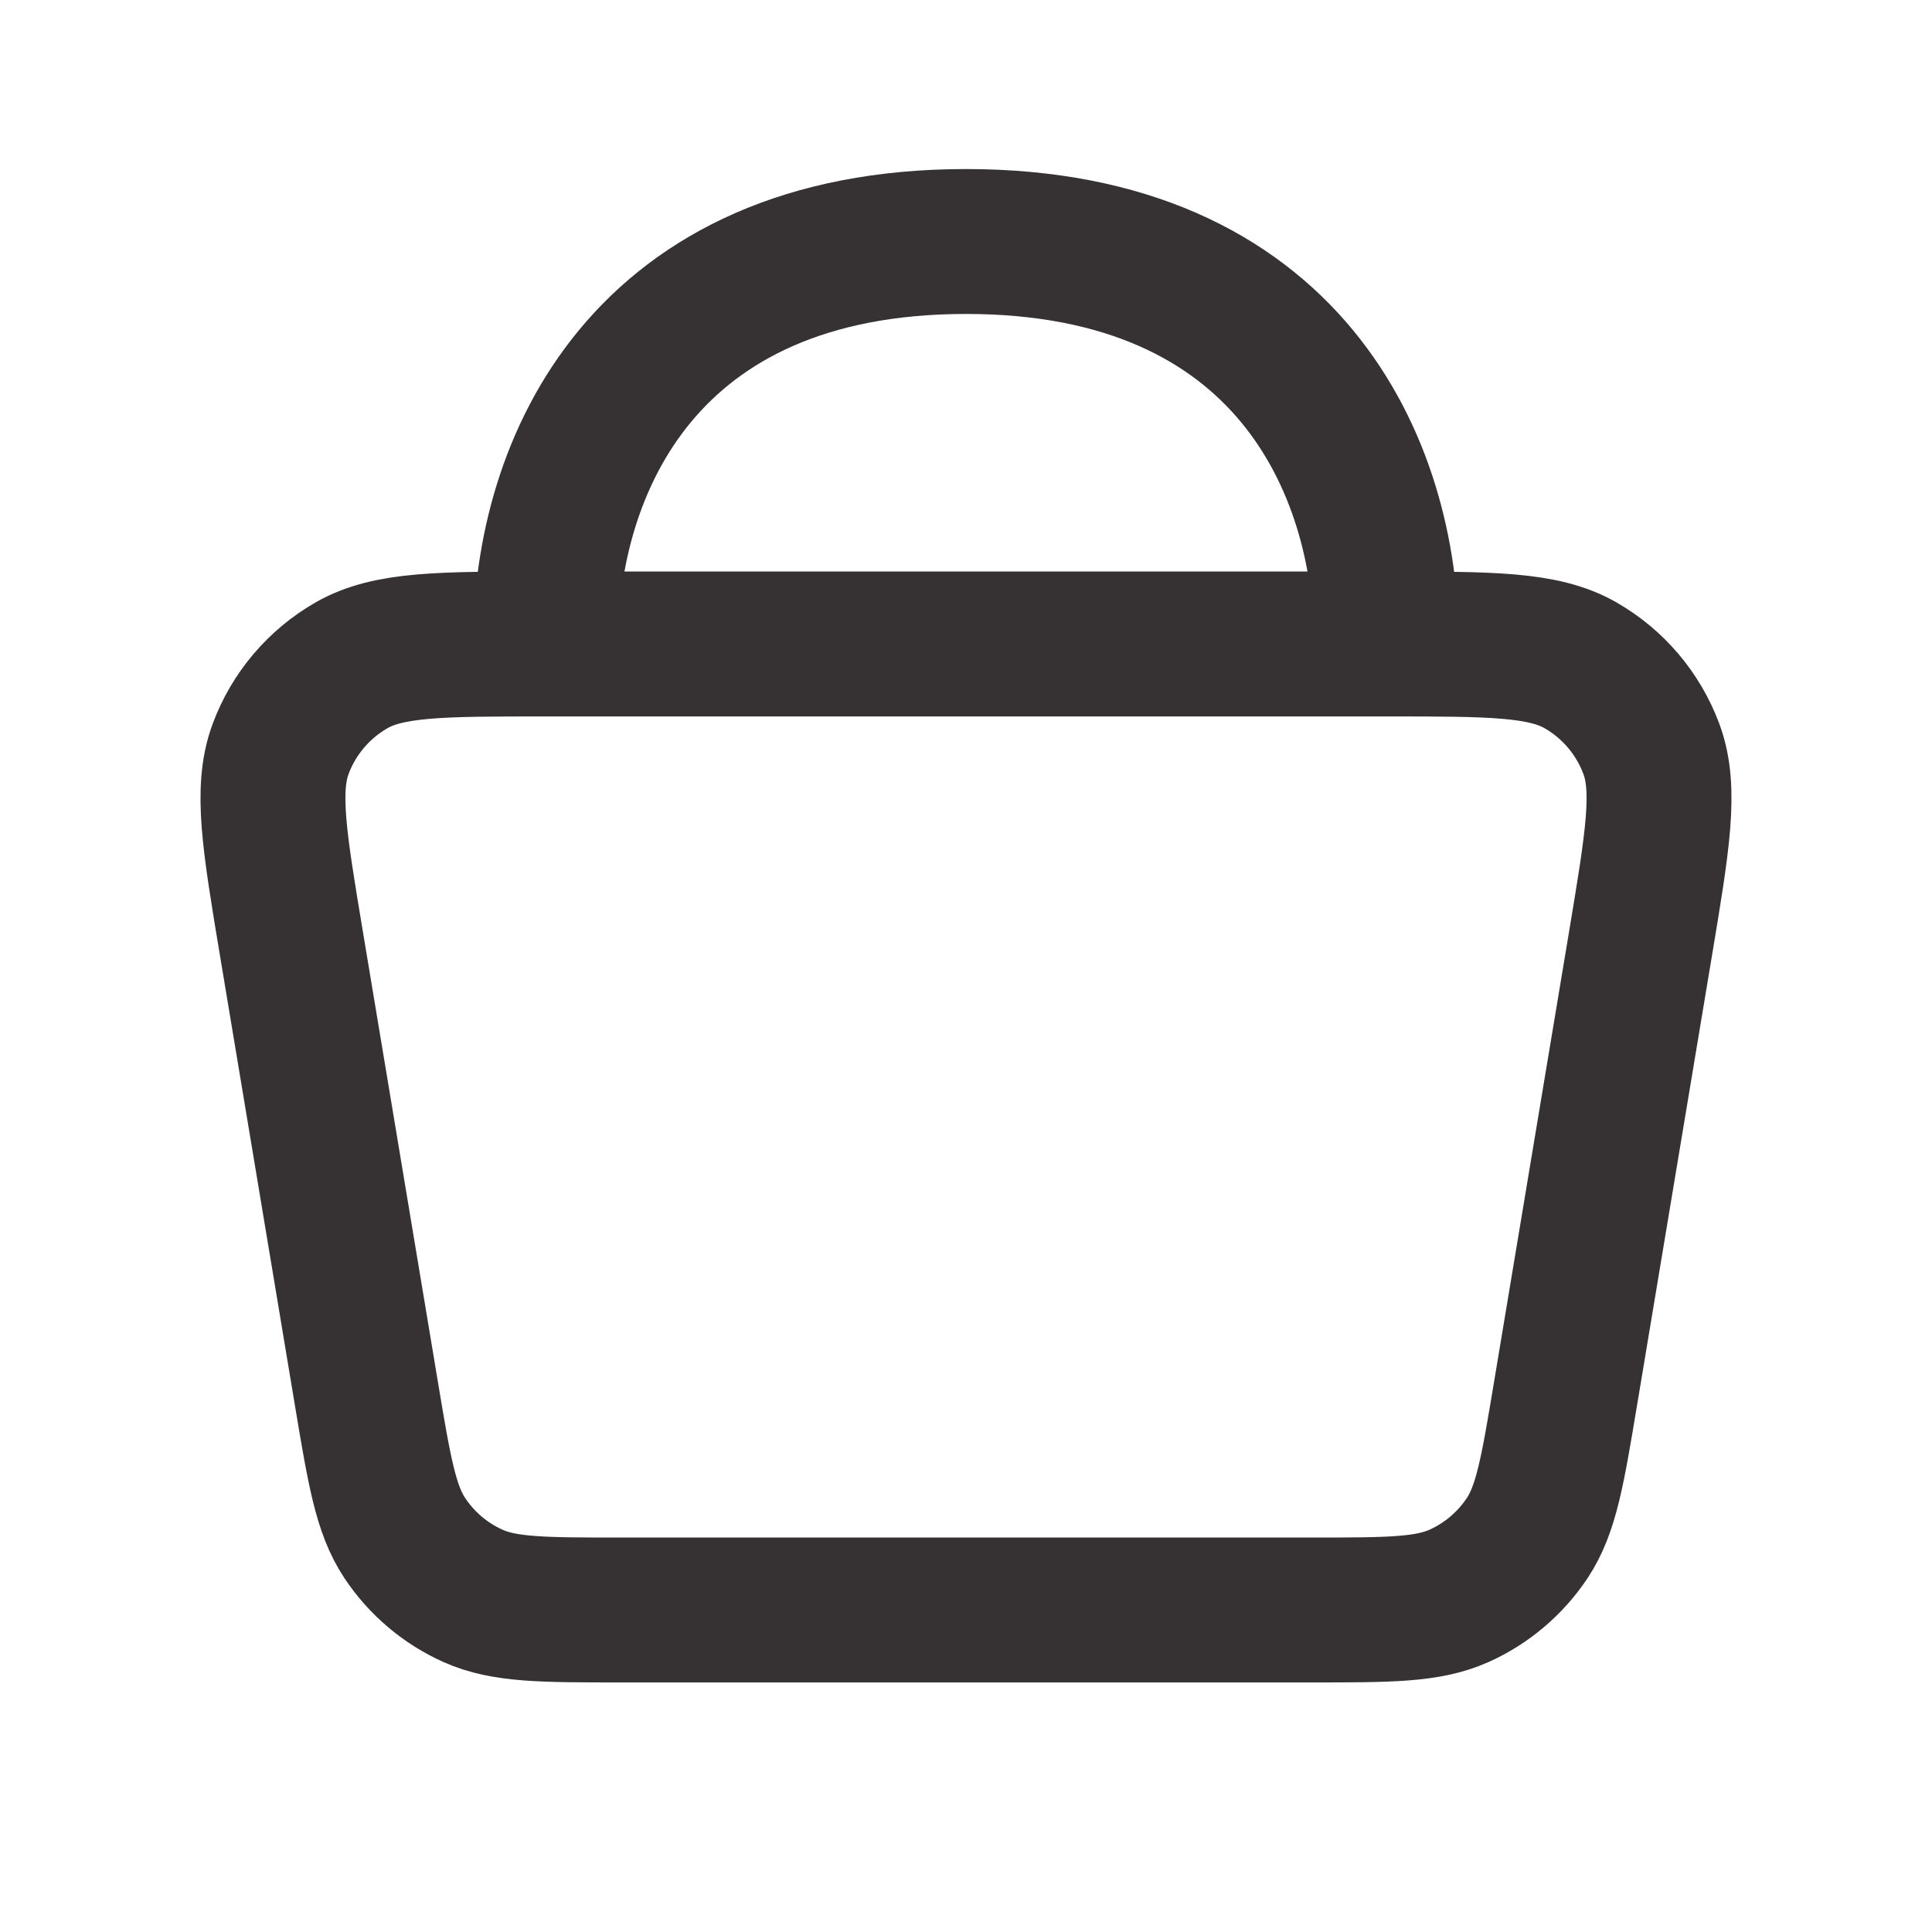
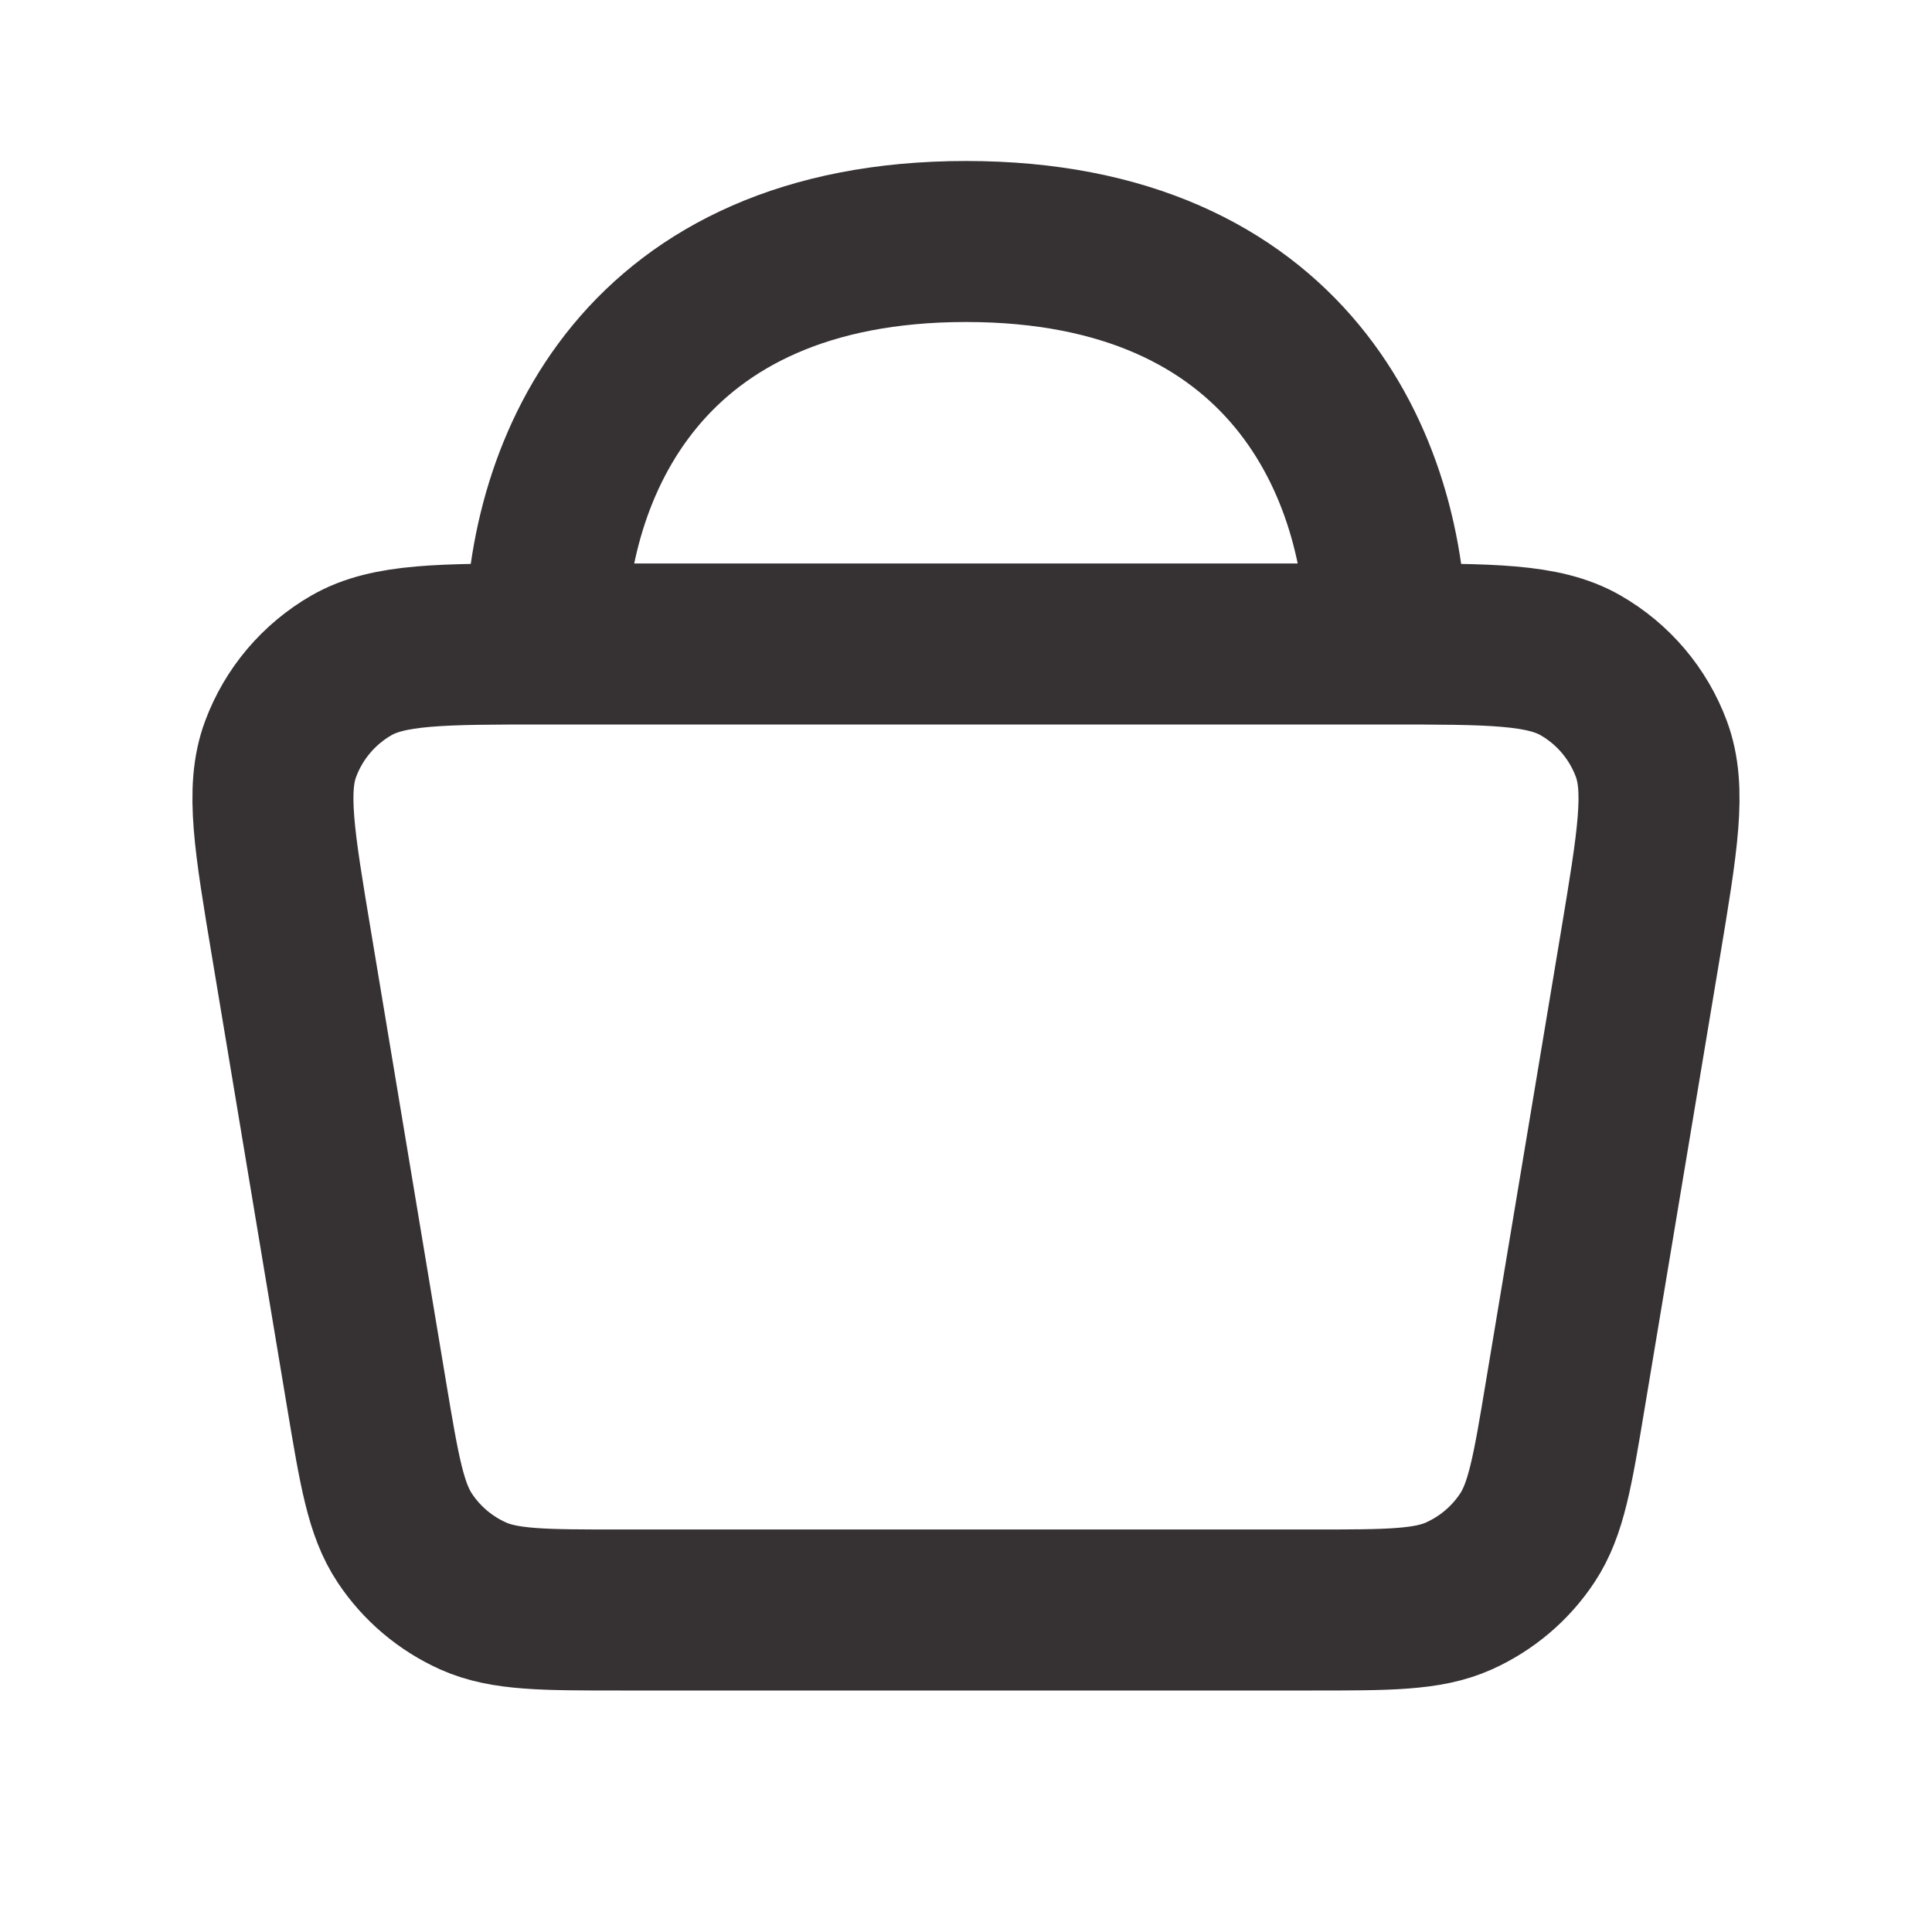
- <svg xmlns="http://www.w3.org/2000/svg" width="40" height="40" viewBox="0 0 40 40" fill="none">
-   <path d="M11.295 13.333H28.704M11.295 13.333C9.129 13.333 8.047 13.333 7.277 13.775C6.601 14.163 6.081 14.775 5.81 15.506C5.501 16.338 5.679 17.407 6.035 19.544L7.59 28.877C7.854 30.46 7.987 31.252 8.382 31.846C8.73 32.369 9.219 32.784 9.793 33.041C10.444 33.333 11.246 33.333 12.851 33.333H27.149C28.754 33.333 29.556 33.333 30.207 33.041C30.781 32.784 31.269 32.369 31.618 31.846C32.013 31.252 32.145 30.46 32.409 28.877L33.964 19.544C34.32 17.407 34.499 16.338 34.19 15.506C33.918 14.775 33.4 14.163 32.724 13.775C31.953 13.333 30.87 13.333 28.704 13.333M11.295 13.333C11.295 9.651 13.333 5 20 5C26.666 5 28.704 9.651 28.704 13.333" stroke="#363132" stroke-width="3" stroke-linecap="round" stroke-linejoin="round" />
+ <svg xmlns="http://www.w3.org/2000/svg" width="24" height="24" viewBox="0 0 24 24" fill="none">
+   <path d="M6.777 8H17.222M6.777 8C5.478 8 4.828 8 4.366 8.265C3.961 8.498 3.649 8.865 3.486 9.304C3.3 9.803 3.407 10.444 3.621 11.726L4.554 17.326C4.713 18.276 4.792 18.751 5.029 19.107C5.238 19.422 5.532 19.67 5.876 19.825C6.267 20 6.748 20 7.711 20H16.289C17.252 20 17.734 20 18.124 19.825C18.468 19.67 18.762 19.422 18.971 19.107C19.208 18.751 19.287 18.276 19.445 17.326L20.379 11.726C20.592 10.444 20.699 9.803 20.514 9.304C20.351 8.865 20.04 8.498 19.634 8.265C19.172 8 18.522 8 17.222 8M6.777 8C6.777 5.791 8 3 12 3C16 3 17.222 5.791 17.222 8" stroke="#363132" stroke-width="2" stroke-linecap="round" stroke-linejoin="round" />
</svg>
